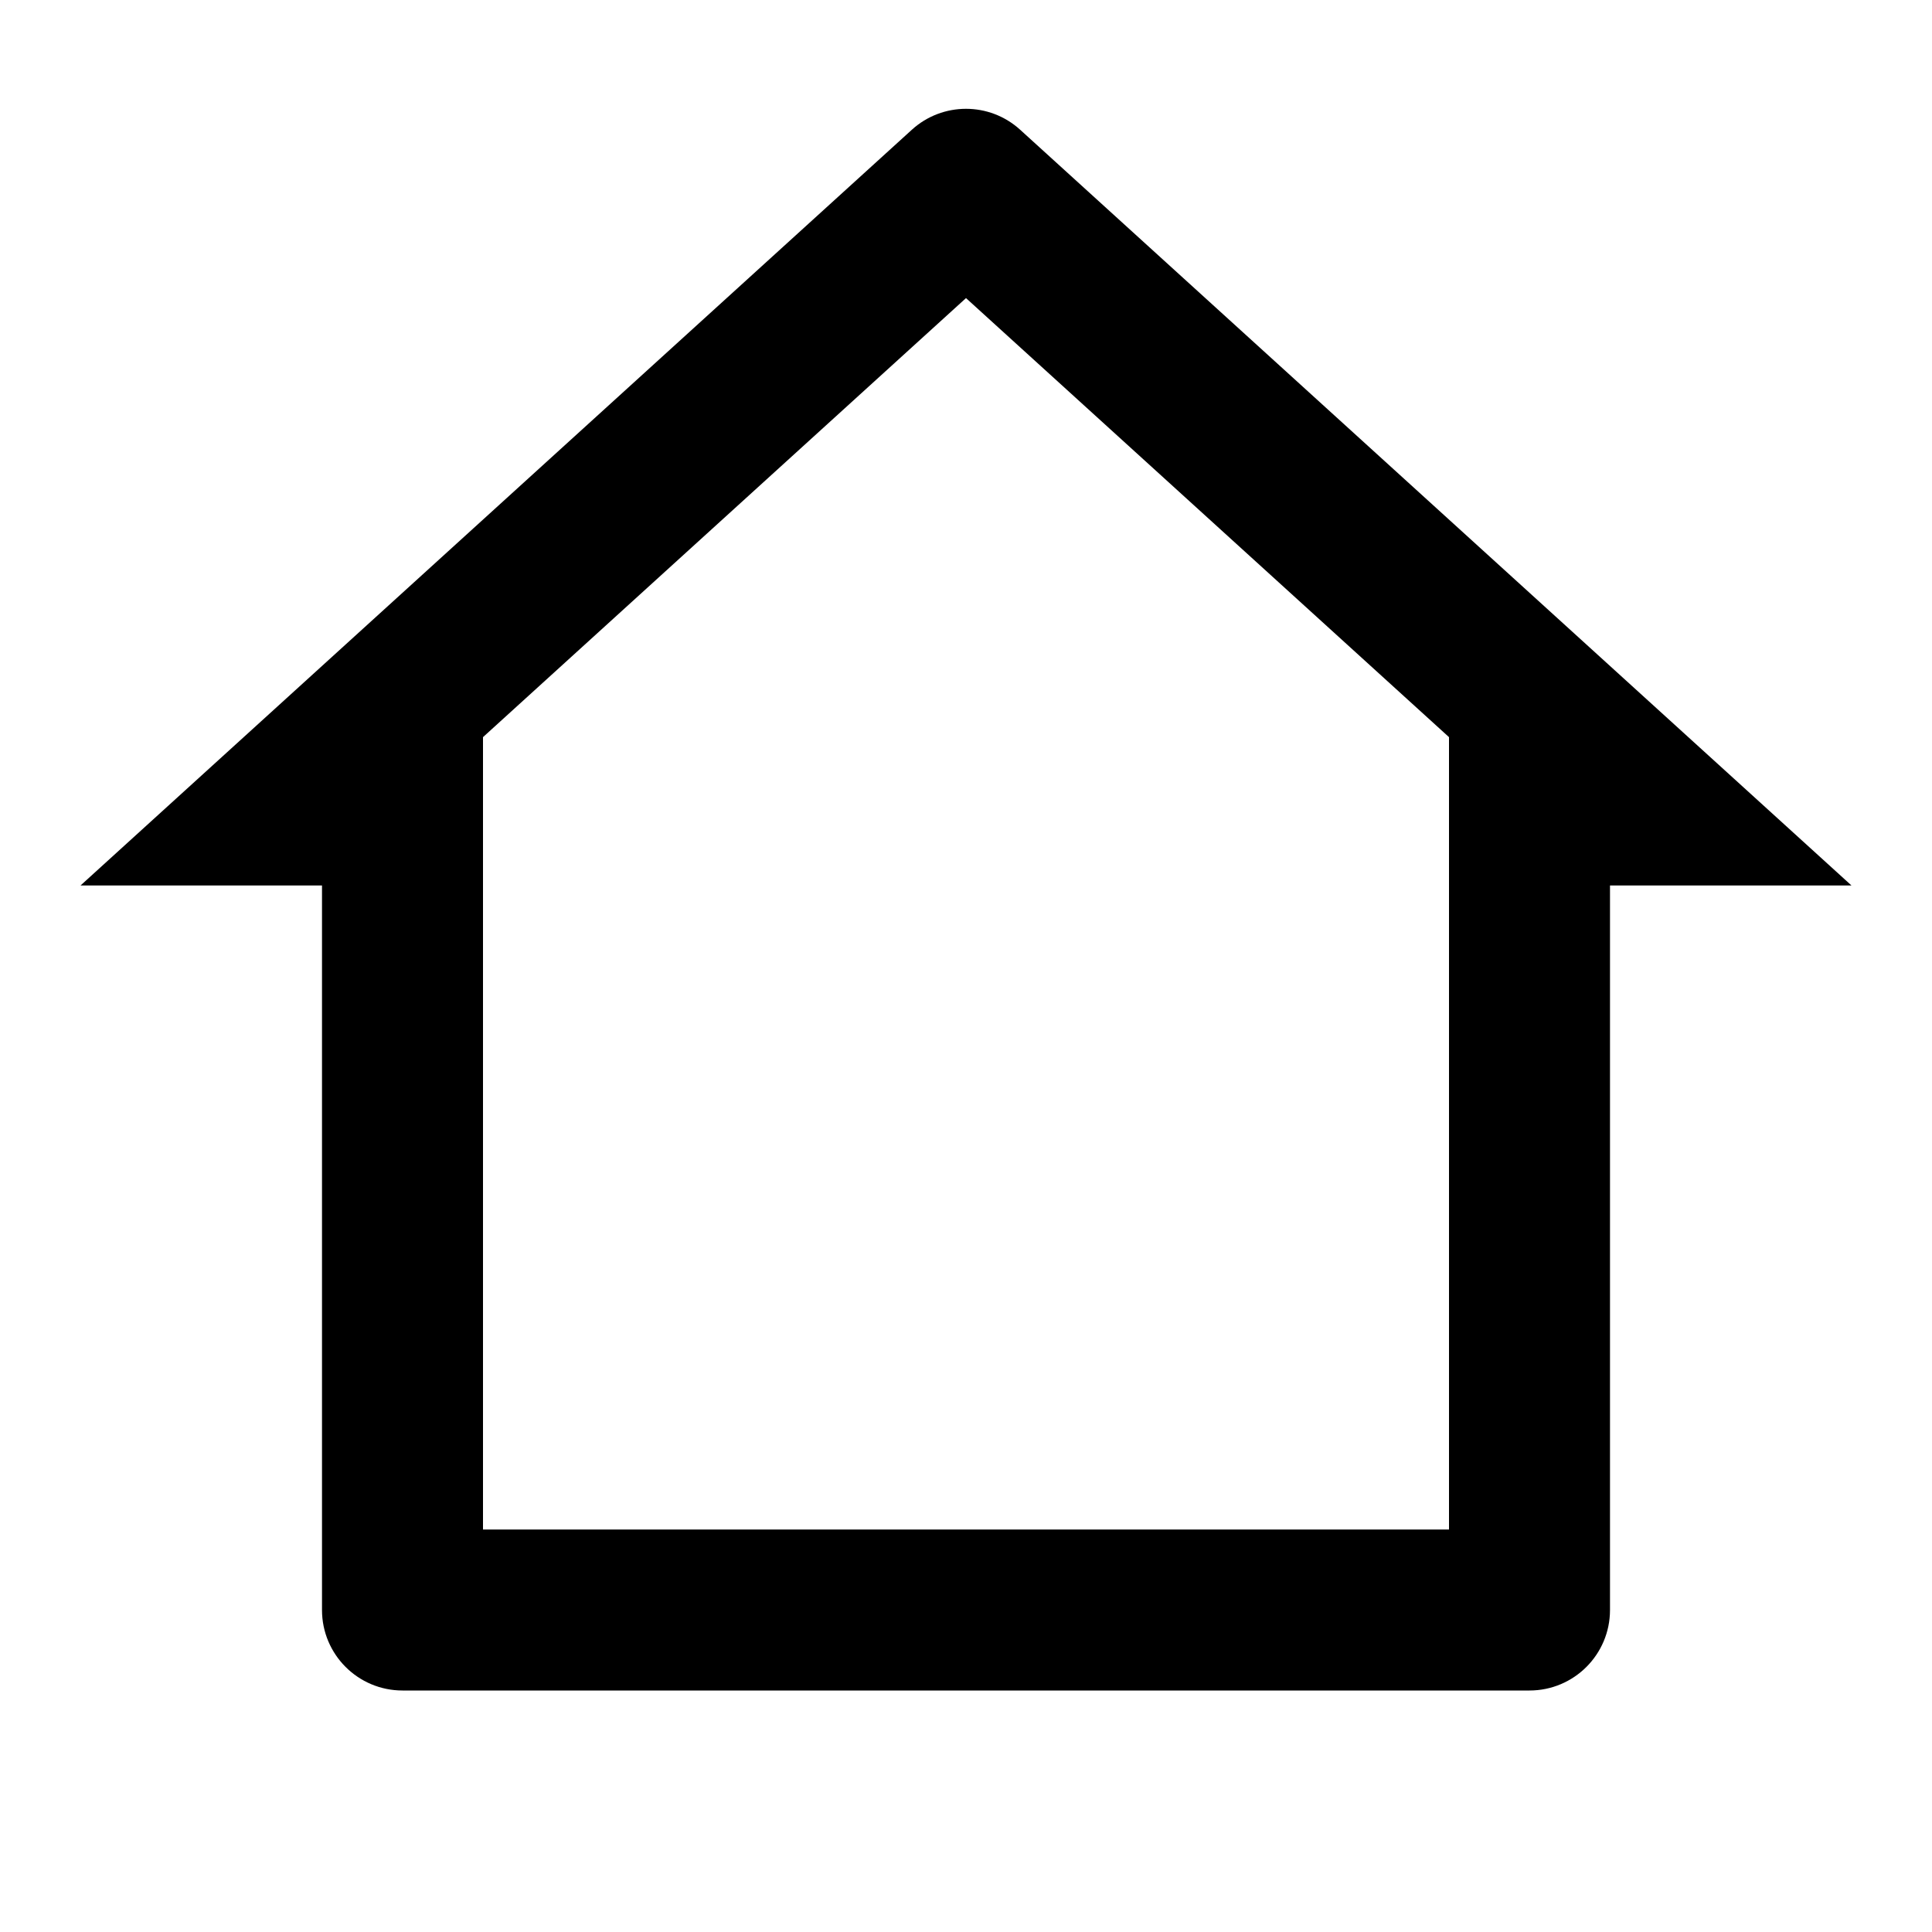
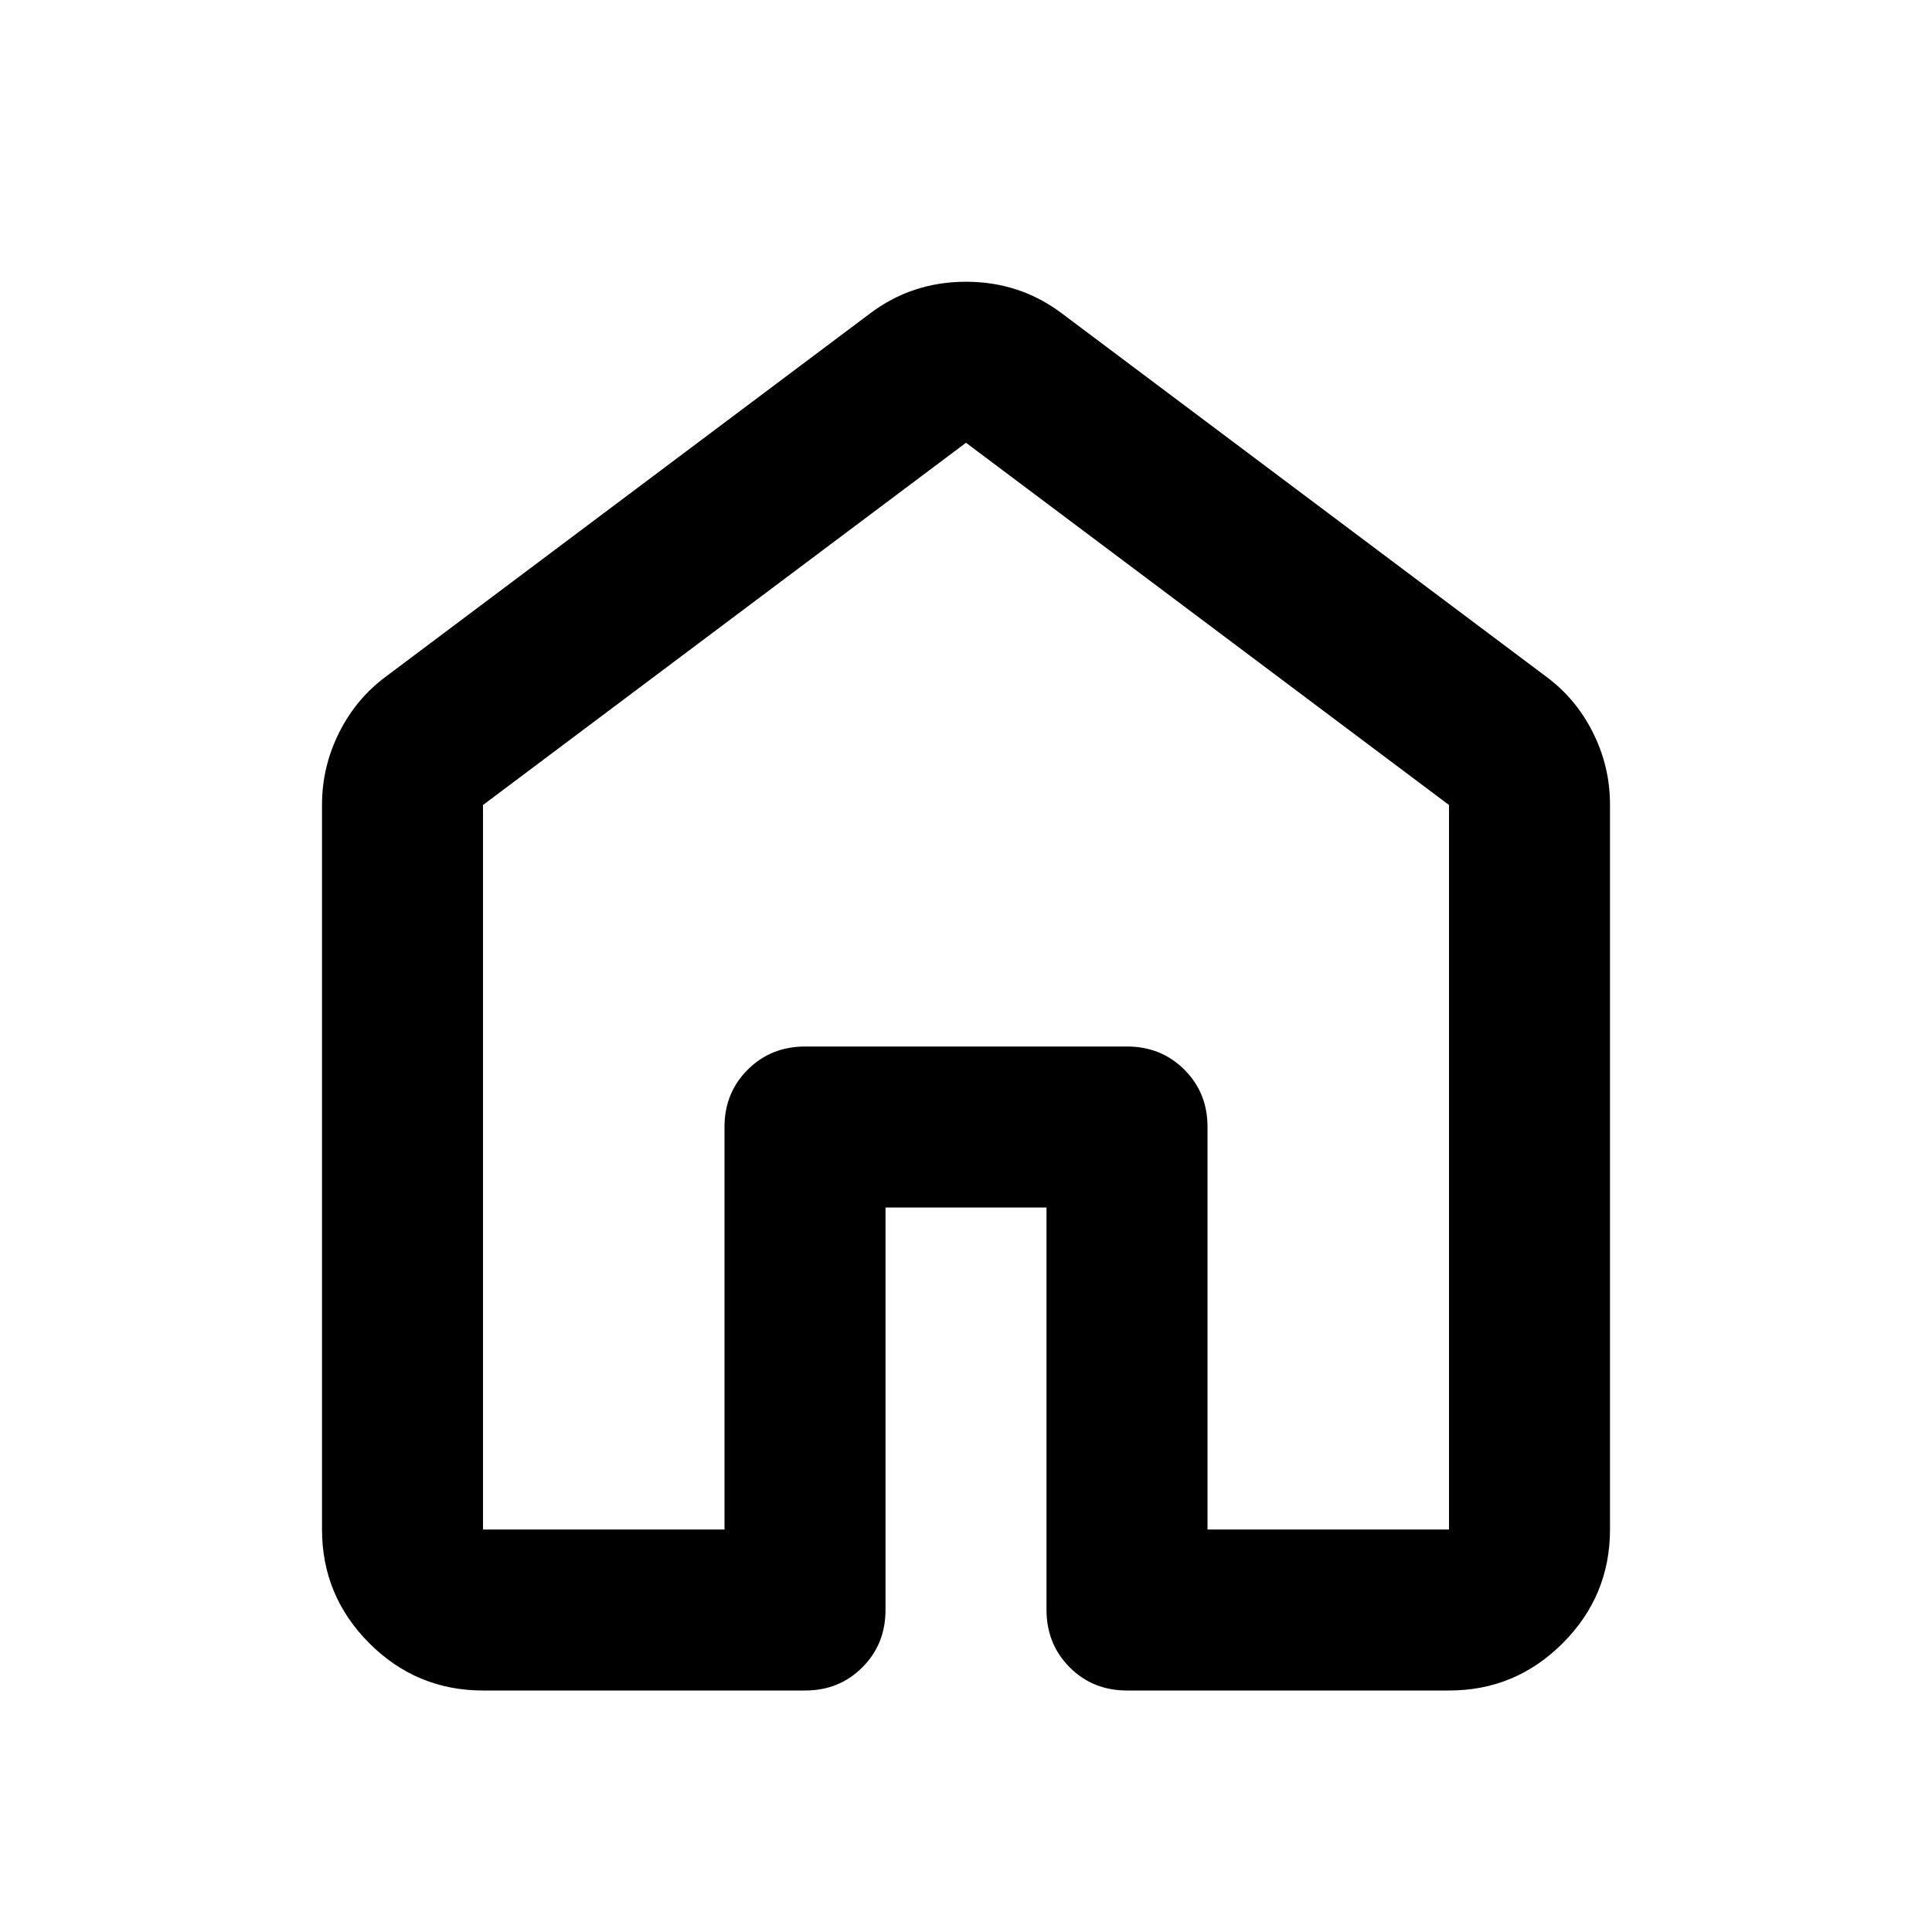
<svg xmlns="http://www.w3.org/2000/svg" width="1em" height="1em" viewBox="0 0 24 24">
-   <path fill="currentColor" d="M19 21H5a1 1 0 0 1-1-1v-9H1l10.327-9.388a1 1 0 0 1 1.346 0L23 11h-3v9a1 1 0 0 1-1 1M6 19h12V9.157l-6-5.454l-6 5.454z" />
+   <path fill="currentColor" d="M6 19h3v-5q0-.425.288-.712T10 13h4q.425 0 .713.288T15 14v5h3v-9l-6-4.5L6 10zm-2 0v-9q0-.475.213-.9t.587-.7l6-4.5q.525-.4 1.2-.4t1.2.4l6 4.5q.375.275.588.7T20 10v9q0 .825-.588 1.413T18 21h-4q-.425 0-.712-.288T13 20v-5h-2v5q0 .425-.288.713T10 21H6q-.825 0-1.412-.587T4 19m8-6.75" />
</svg>
